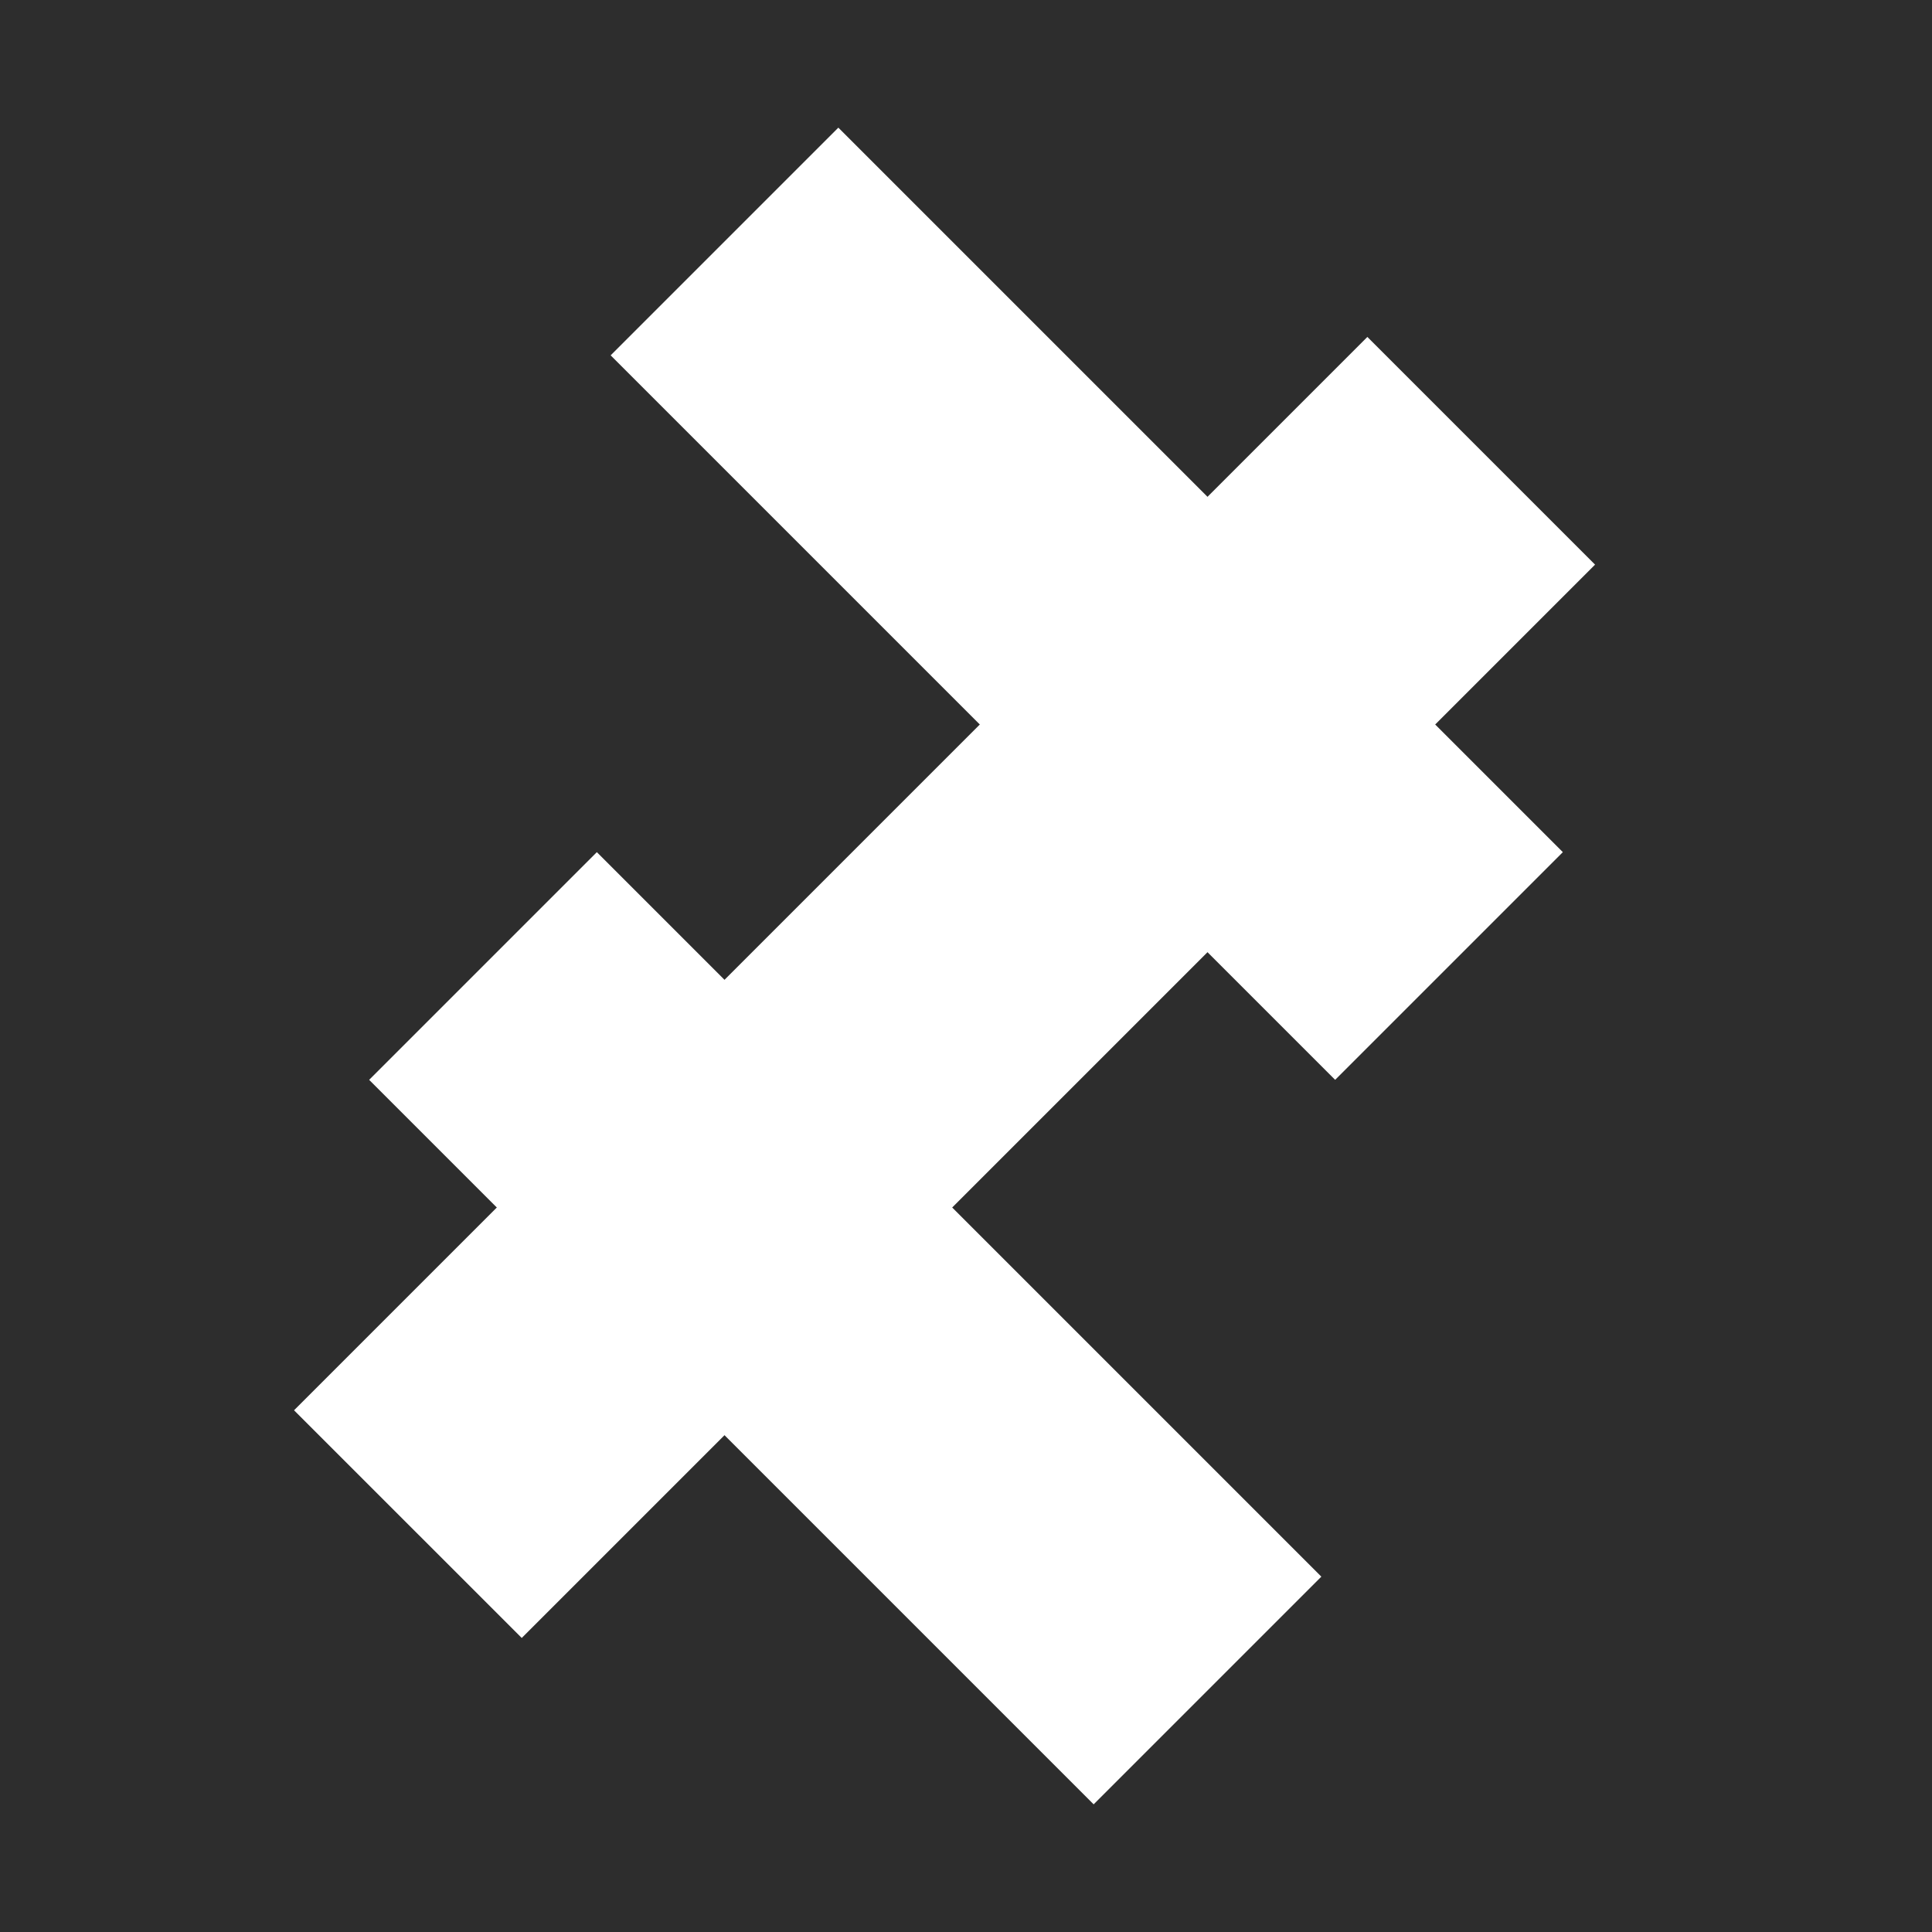
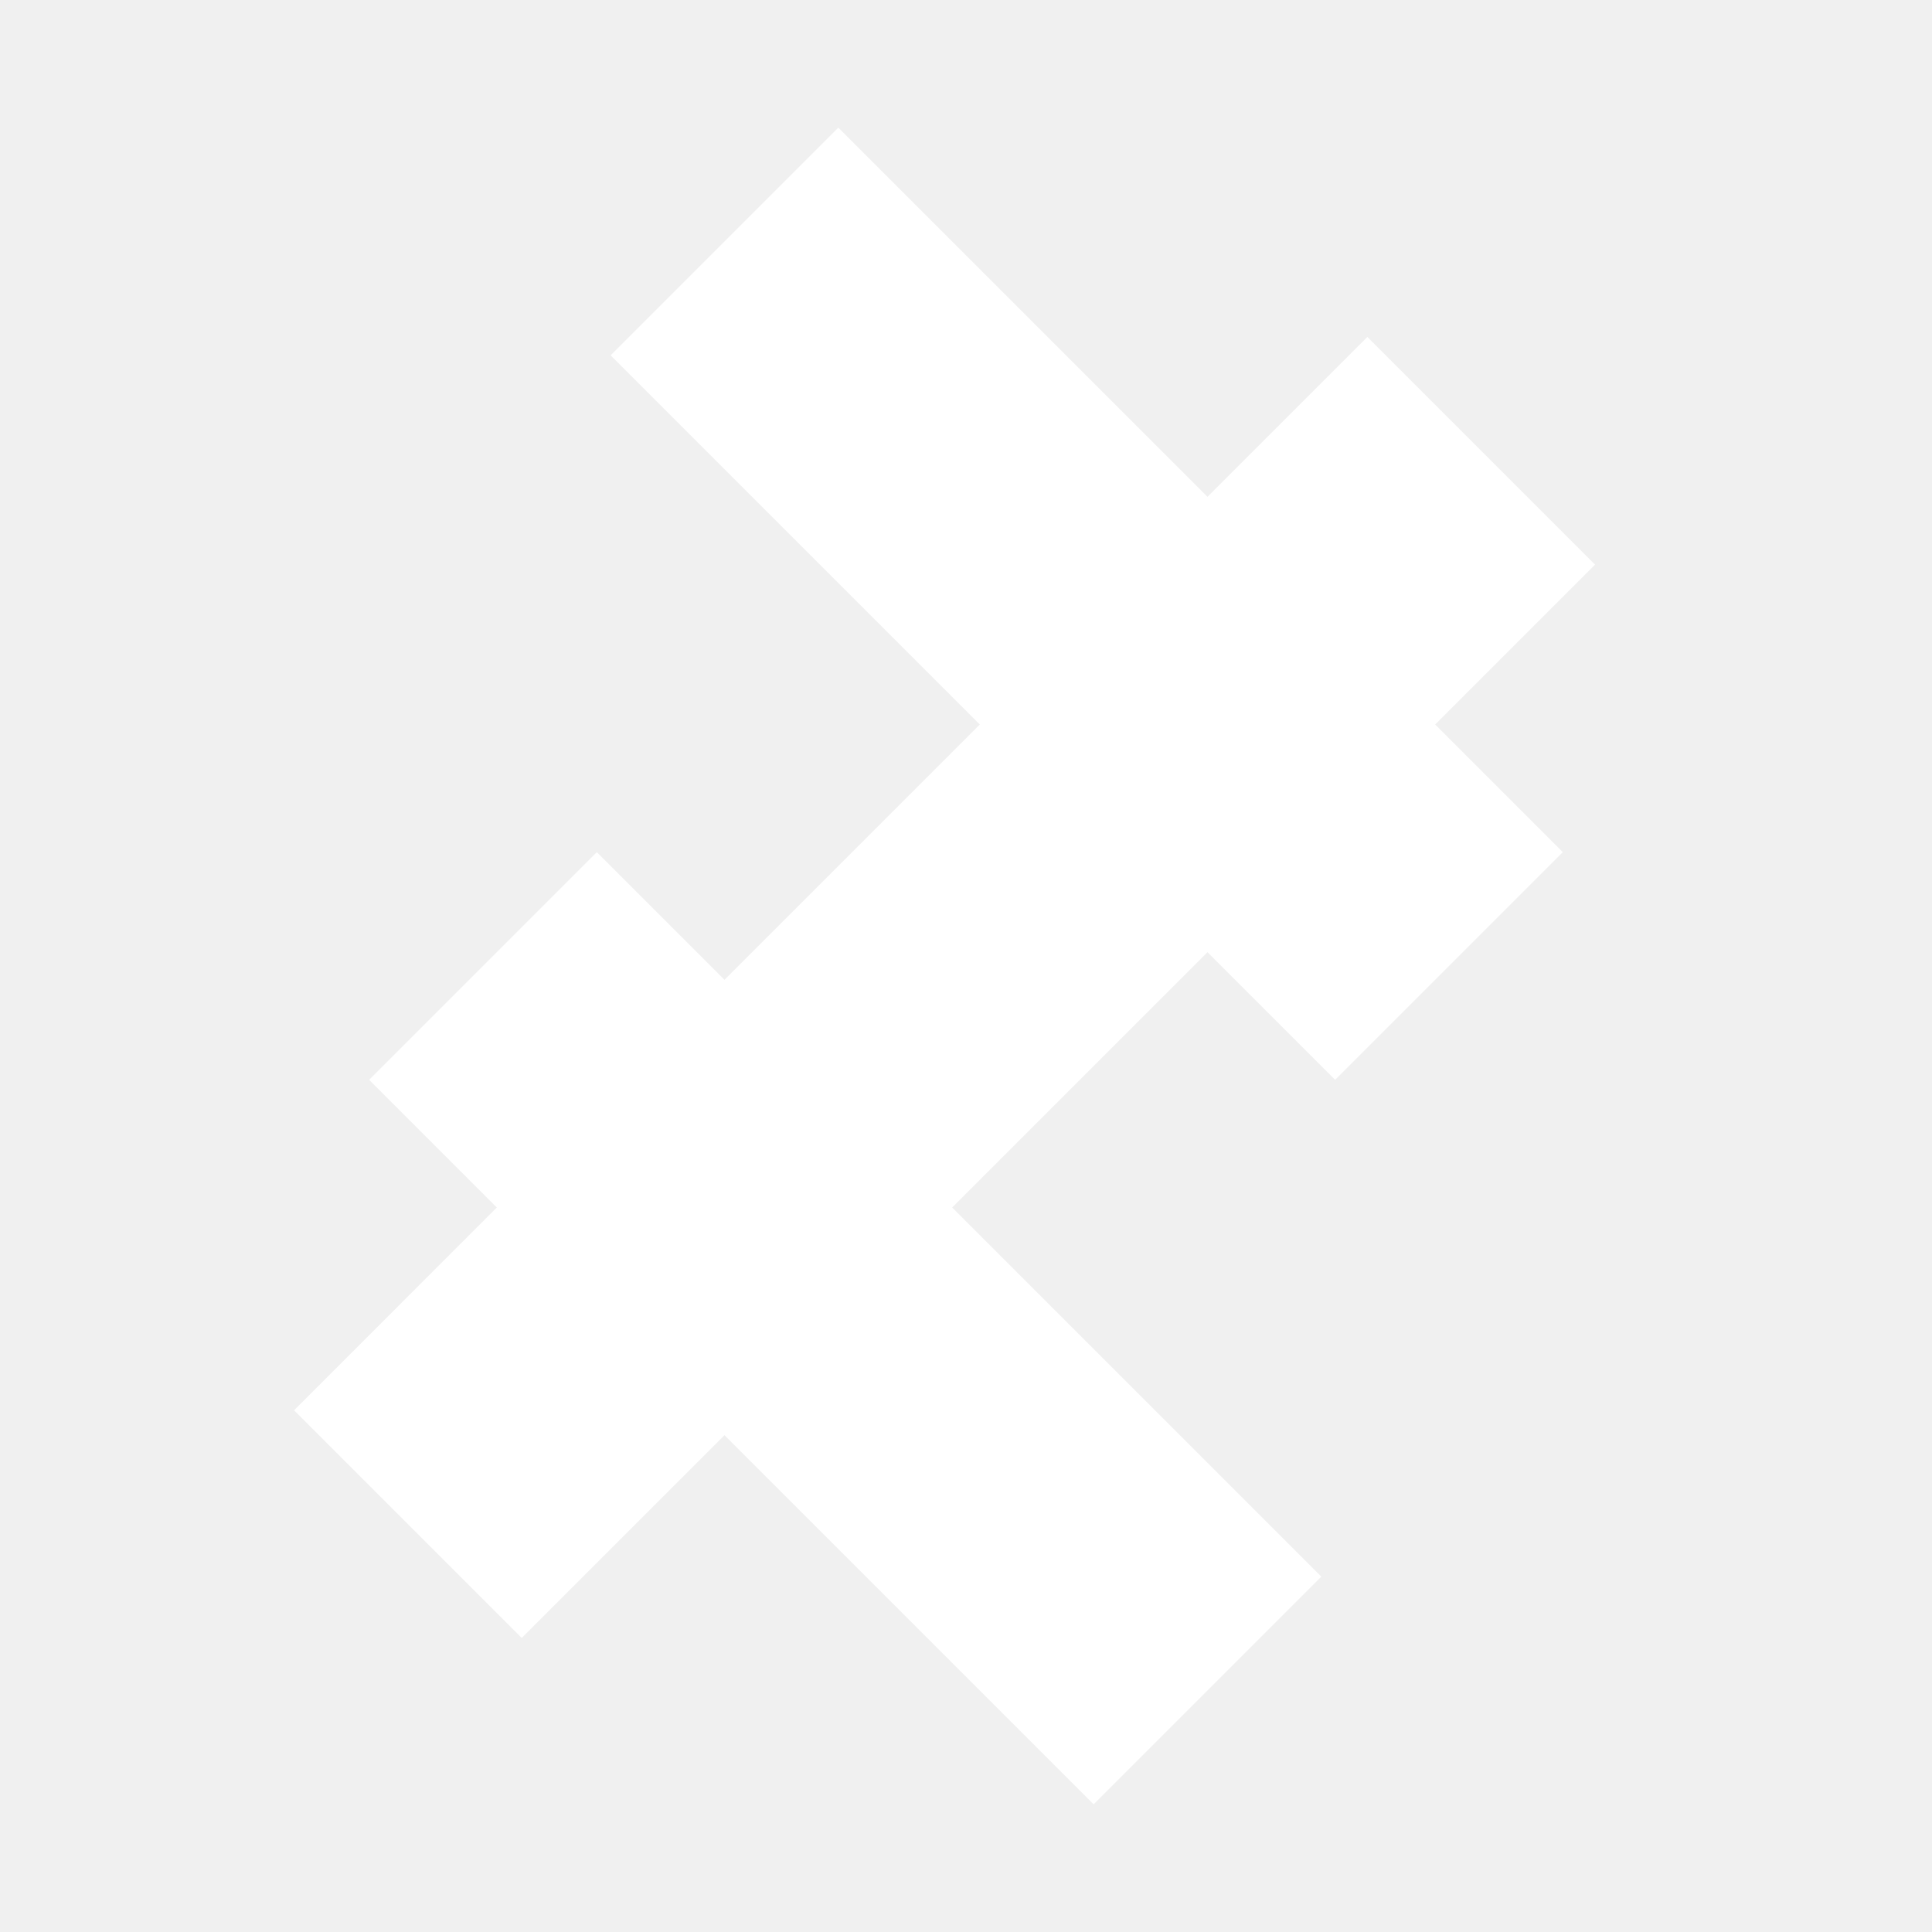
<svg xmlns="http://www.w3.org/2000/svg" width="96" height="96" viewBox="0 0 96 96" fill="none">
-   <rect width="96" height="96" fill="#2D2D2D" />
-   <path d="M20.268 75.733L73.601 22.399" stroke="white" stroke-width="16" />
+   <path d="M20.268 75.733L73.601 22.4" stroke="white" stroke-width="16" />
  <path d="M72 48L36 12" stroke="white" stroke-width="16" />
  <path d="M60 84L24 48" stroke="white" stroke-width="16" />
</svg>
